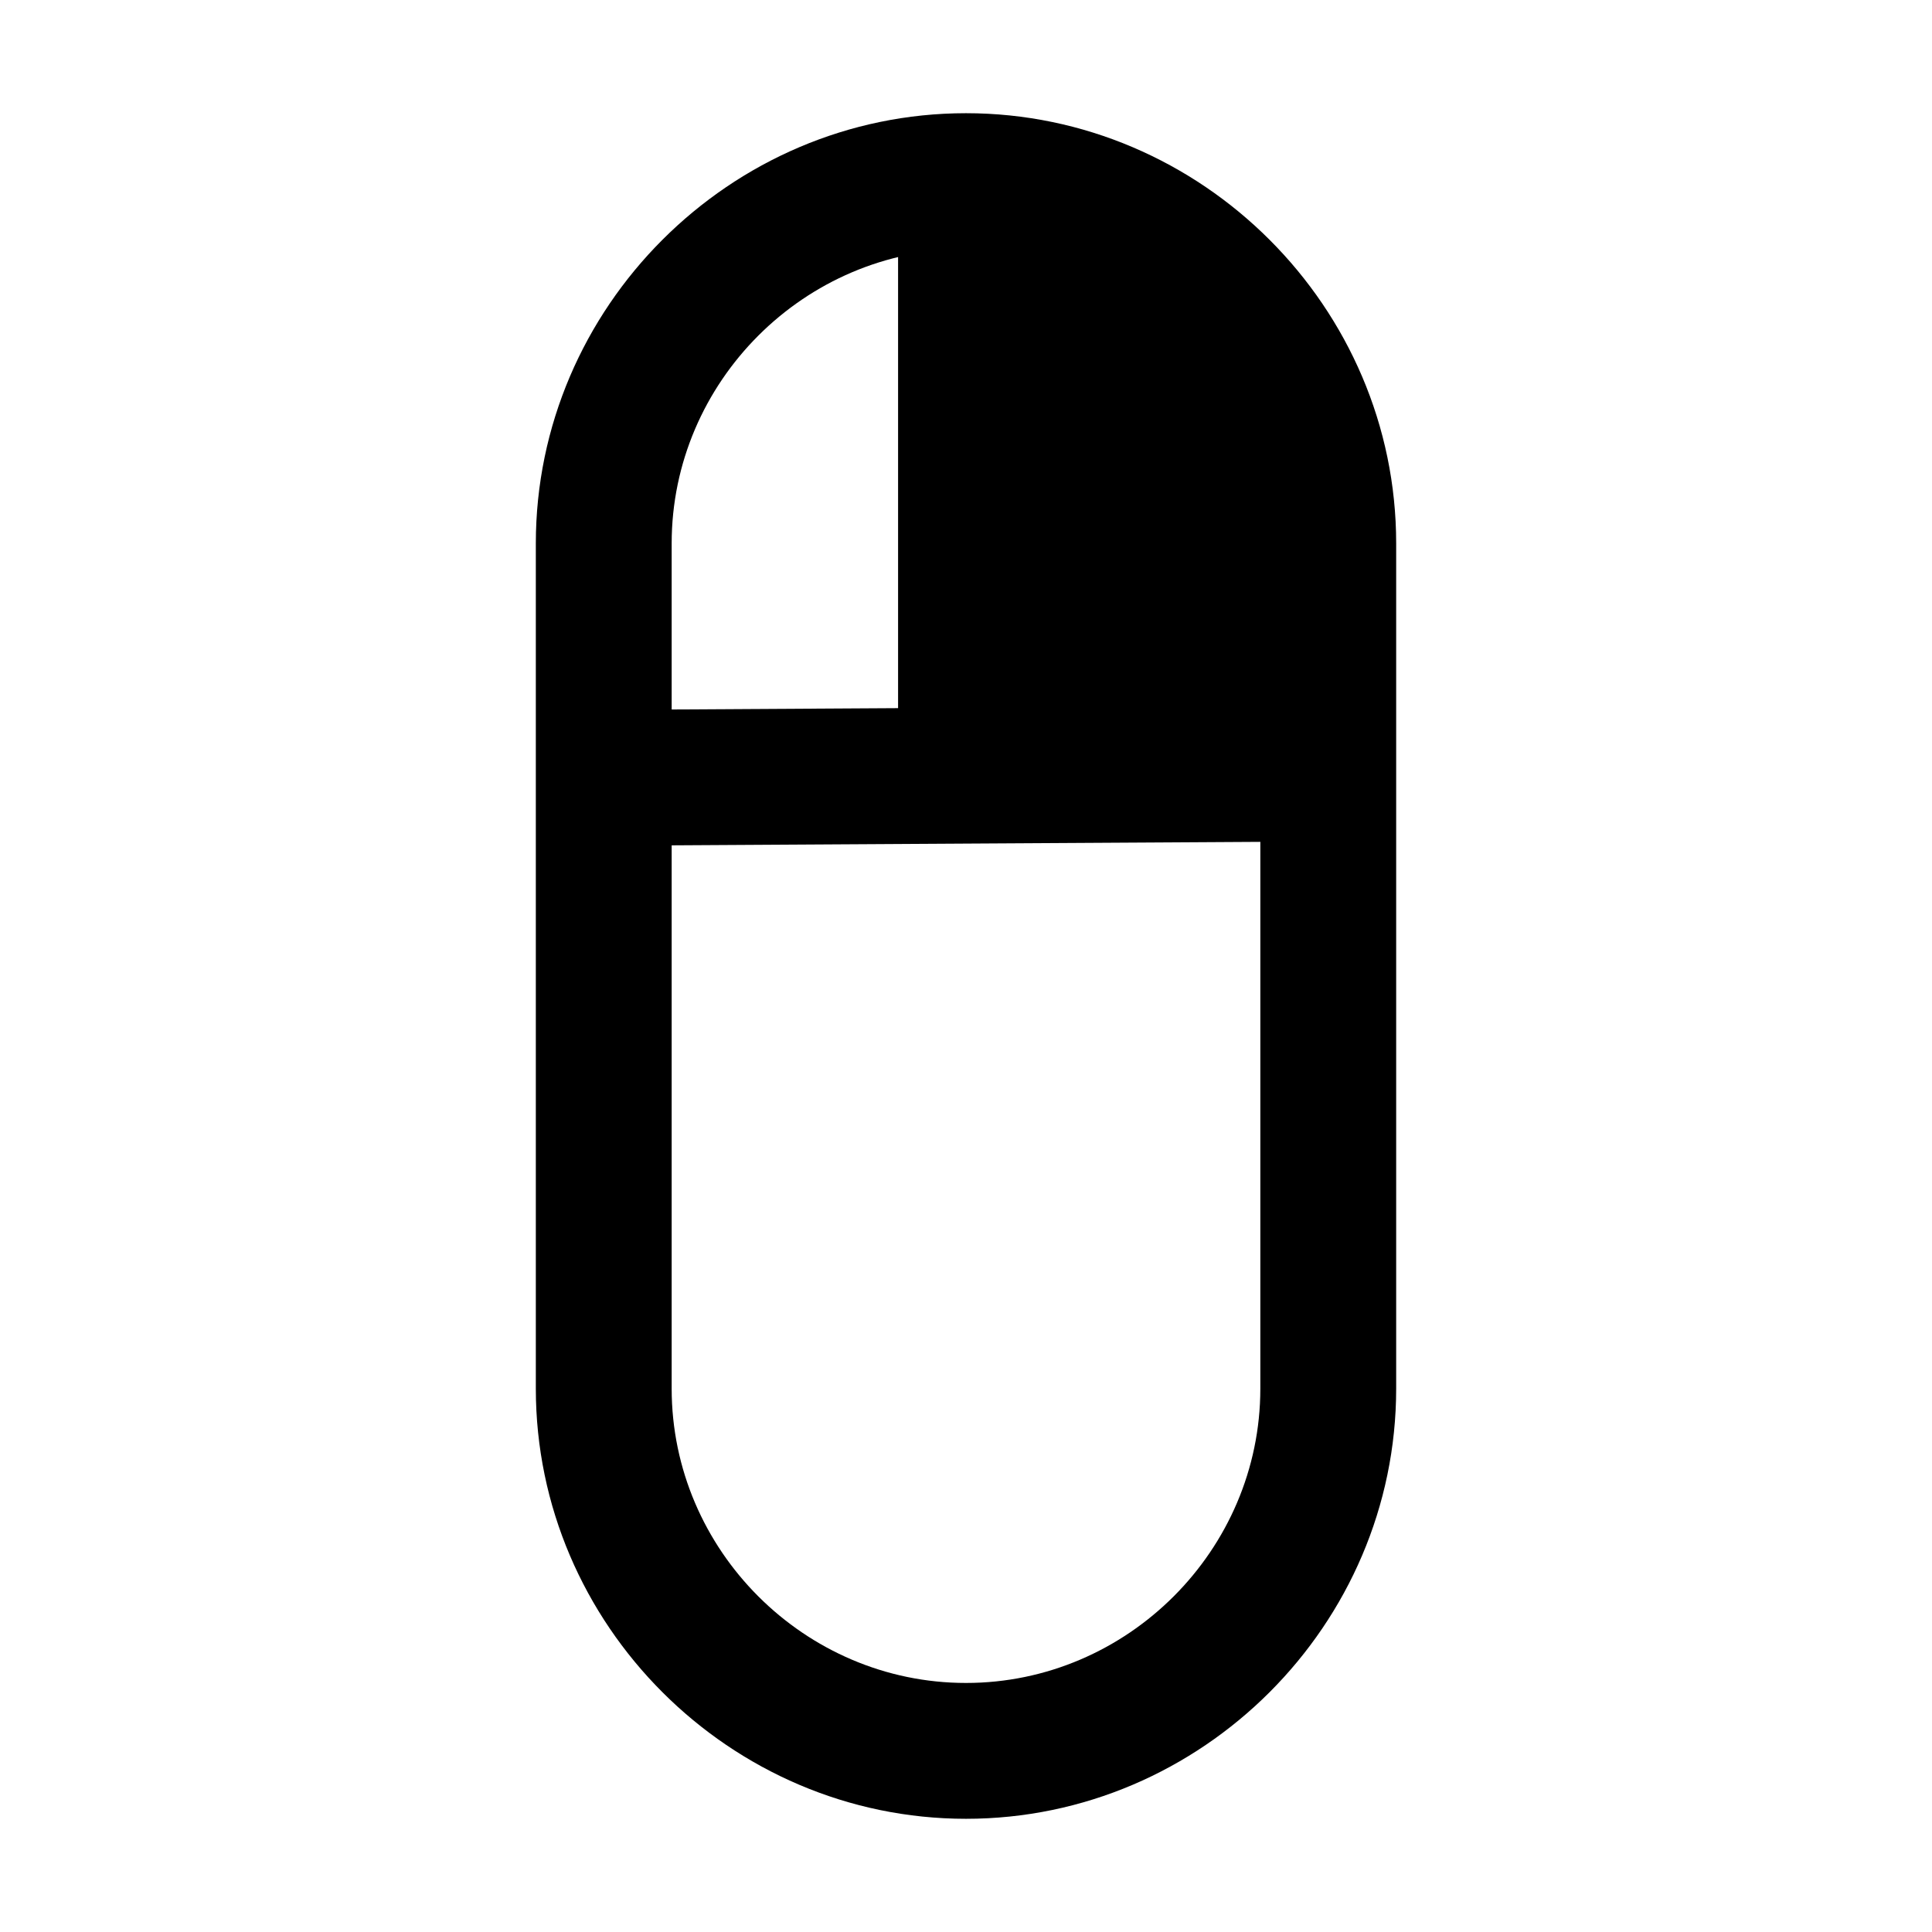
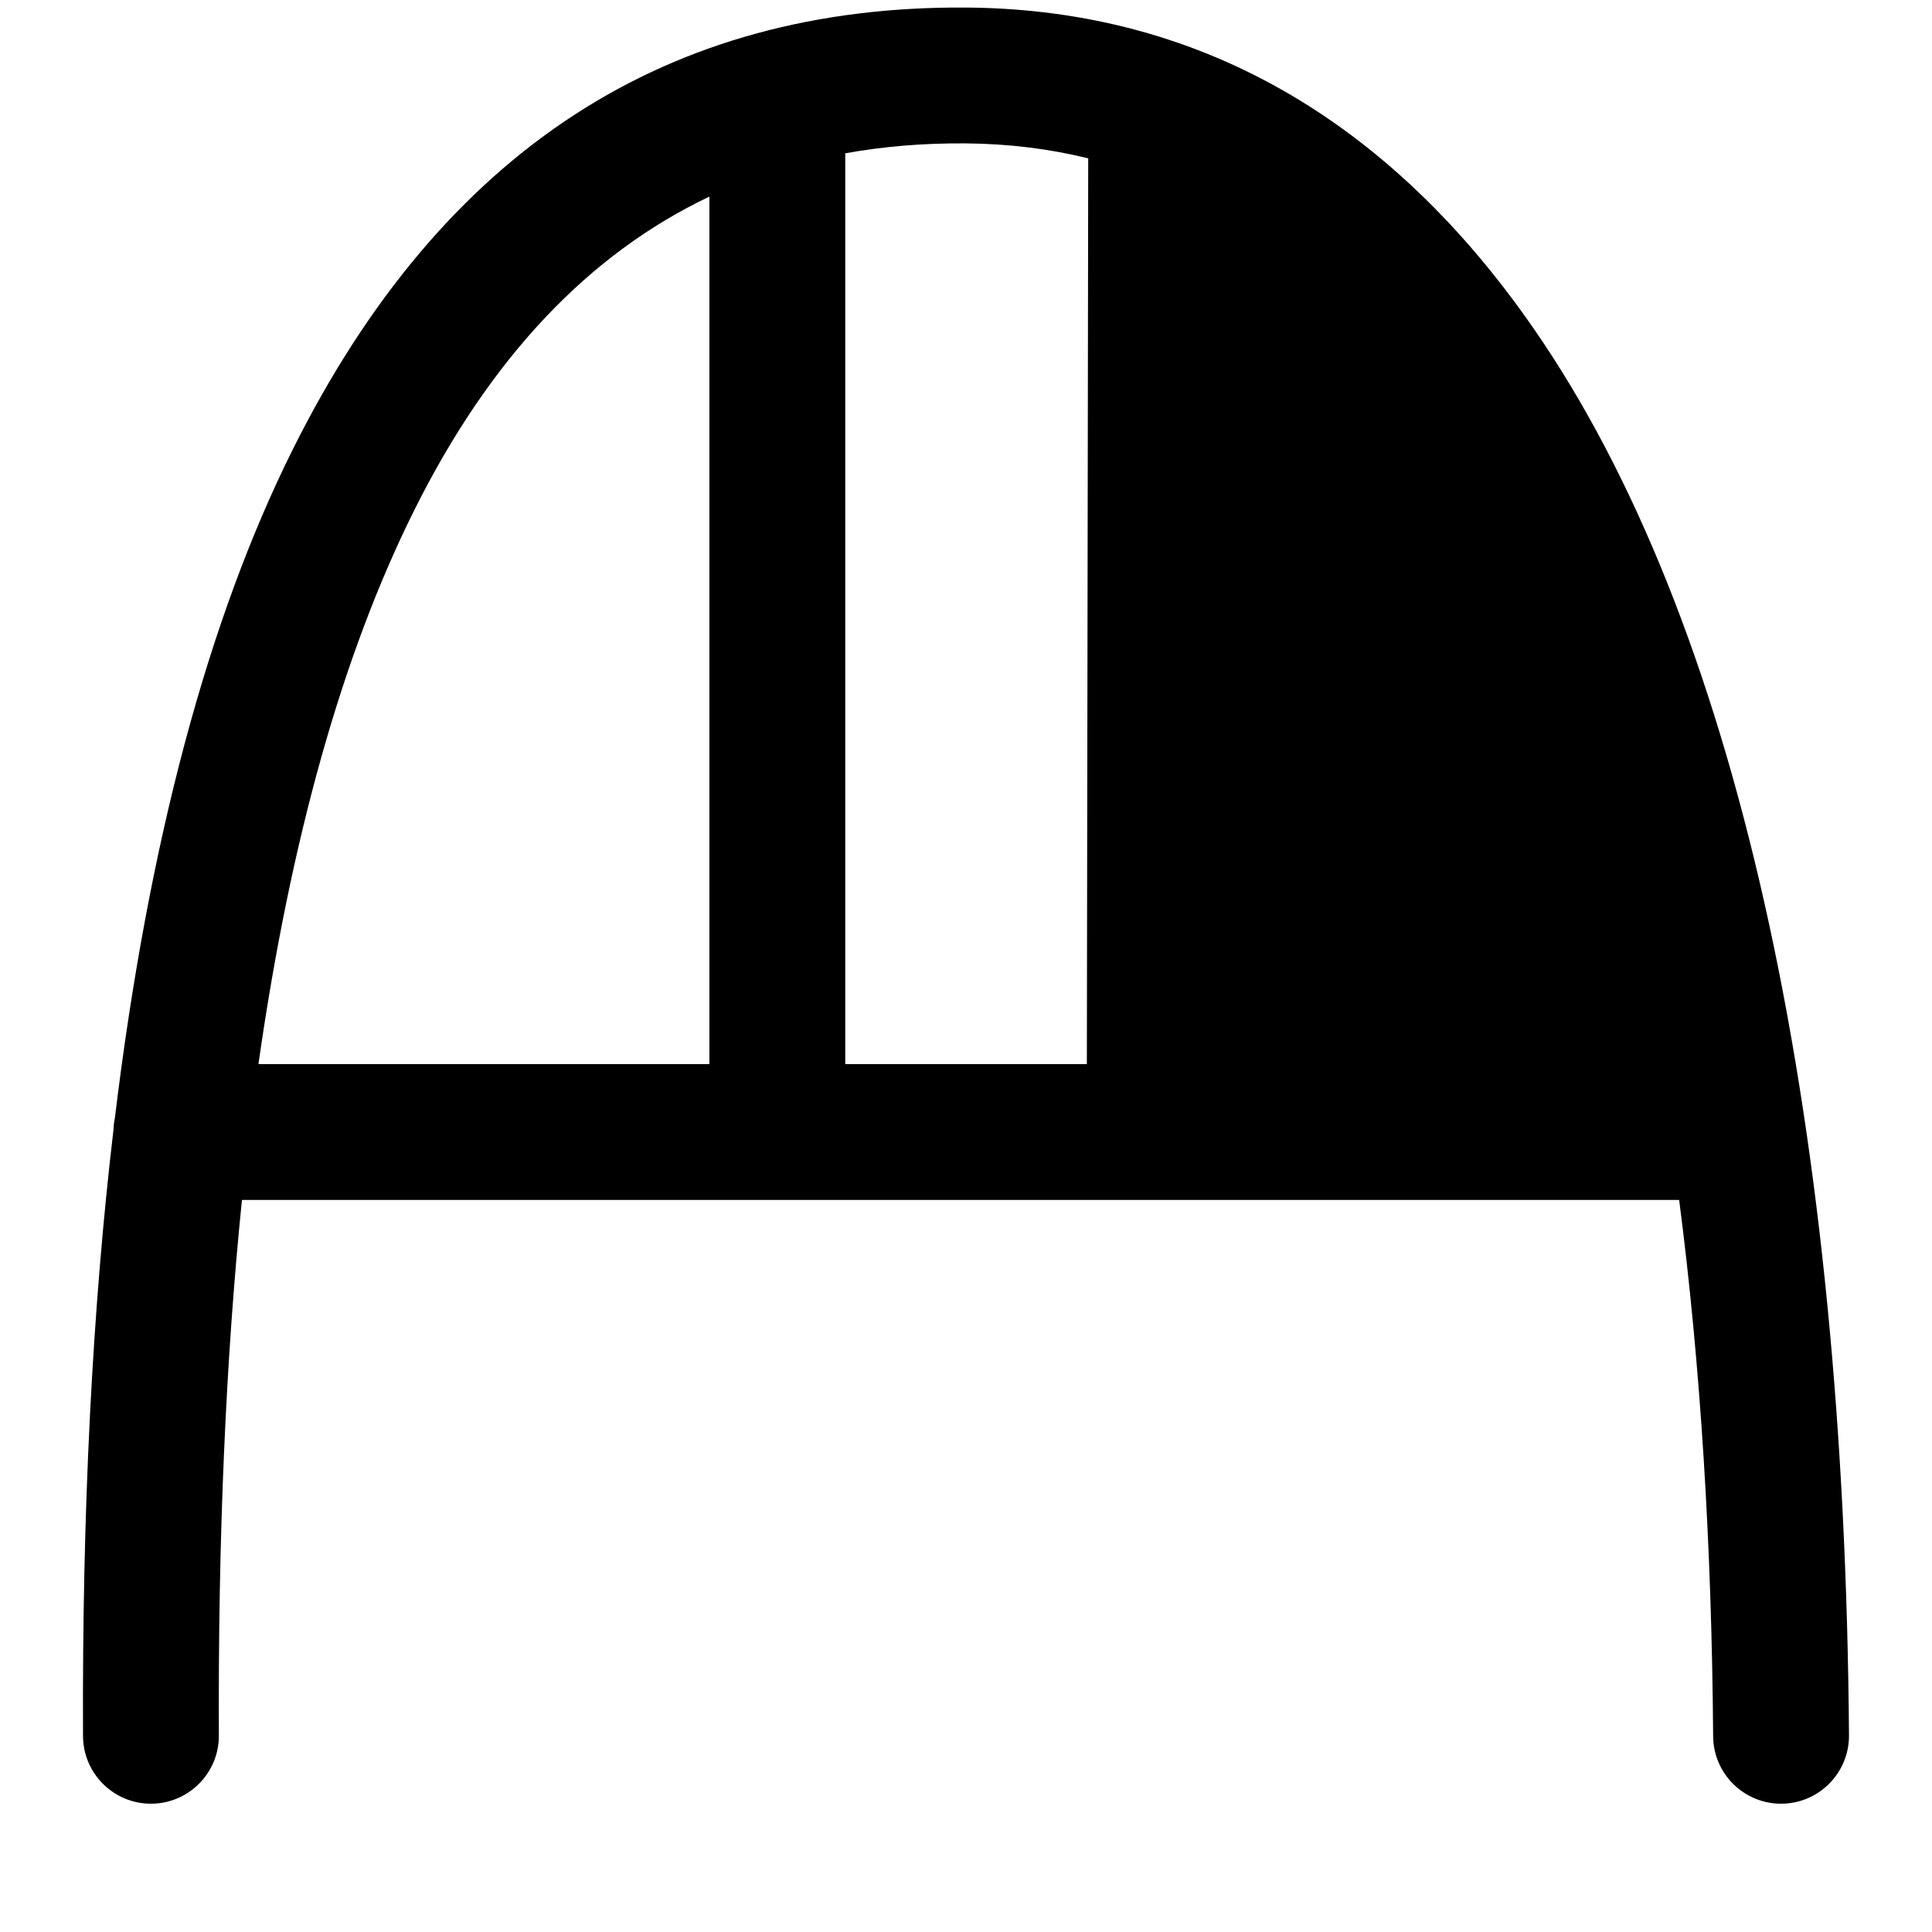
<svg xmlns="http://www.w3.org/2000/svg" width="100%" height="100%" viewBox="0 0 512 512" version="1.1" xml:space="preserve" style="fill-rule:evenodd;clip-rule:evenodd;stroke-linejoin:round;stroke-miterlimit:2;">
-   <g transform="matrix(6.12323e-17,1,-1,6.12323e-17,512,0)">
-     <path d="M144,370C81.461,370 30,318.539 30,256C30,193.461 81.461,142 144,142L368,142C430.539,142 482,193.461 482,256C482,318.539 430.539,370 368,370L144,370ZM144,178C101.21,178 66,213.21 66,256C66,298.79 101.21,334 144,334L368,334C410.79,334 446,298.79 446,256C446,213.21 410.79,178 368,178L144,178Z" />
+   <g>
+     <path d="M30.44,296.311C39.338,222.945 55.181,164.05 77.568,119.142C117.336,39.367 177.332,1.412 256.135,2.001C320.024,2.478 370.966,34.015 408.872,90.644C461.755,169.647 488.835,299.906 490,459.869C490.072,469.803 482.065,477.927 472.131,478C462.197,478.072 454.073,470.065 454,460.131C453.631,409.372 450.664,361.732 444.995,318L64.119,318C59.803,360.444 57.771,407.725 58,459.921C58.043,469.856 50.013,477.956 40.079,478C30.144,478.043 22.044,470.013 22,460.079C21.739,400.423 24.464,346.907 30.071,299.396C30.106,298.342 30.231,297.311 30.44,296.311ZM188,52.103C155.894,67.352 129.832,94.992 109.786,135.203C90.759,173.373 77.019,222.21 68.49,282L188,282L188,52.103ZM288.388,41.958C278.075,39.427 267.24,38.085 255.865,37.999C244.775,37.917 234.156,38.791 224,40.629L224,282L288.027,282L288.388,41.958Z" />
  </g>
-   <path d="M161.576,224.12L350.994,223C360.928,222.941 368.946,214.828 368.887,204.894C368.828,194.959 360.715,186.942 350.781,187L161.363,188.12C151.429,188.179 143.411,196.292 143.47,206.226C143.528,216.161 151.642,224.178 161.576,224.12Z" />
-   <path d="M238,51.224L238,202.699C238,212.633 246.066,220.699 256,220.699C265.934,220.699 274,212.633 274,202.699L274,51.224C274,41.289 265.934,33.224 256,33.224C246.066,33.224 238,41.289 238,51.224Z" />
-   <path d="M258.632,51.183L258.368,200.883L352.95,199.338C361.323,103.96 329.806,54.665 258.632,51.183Z" />
</svg>
